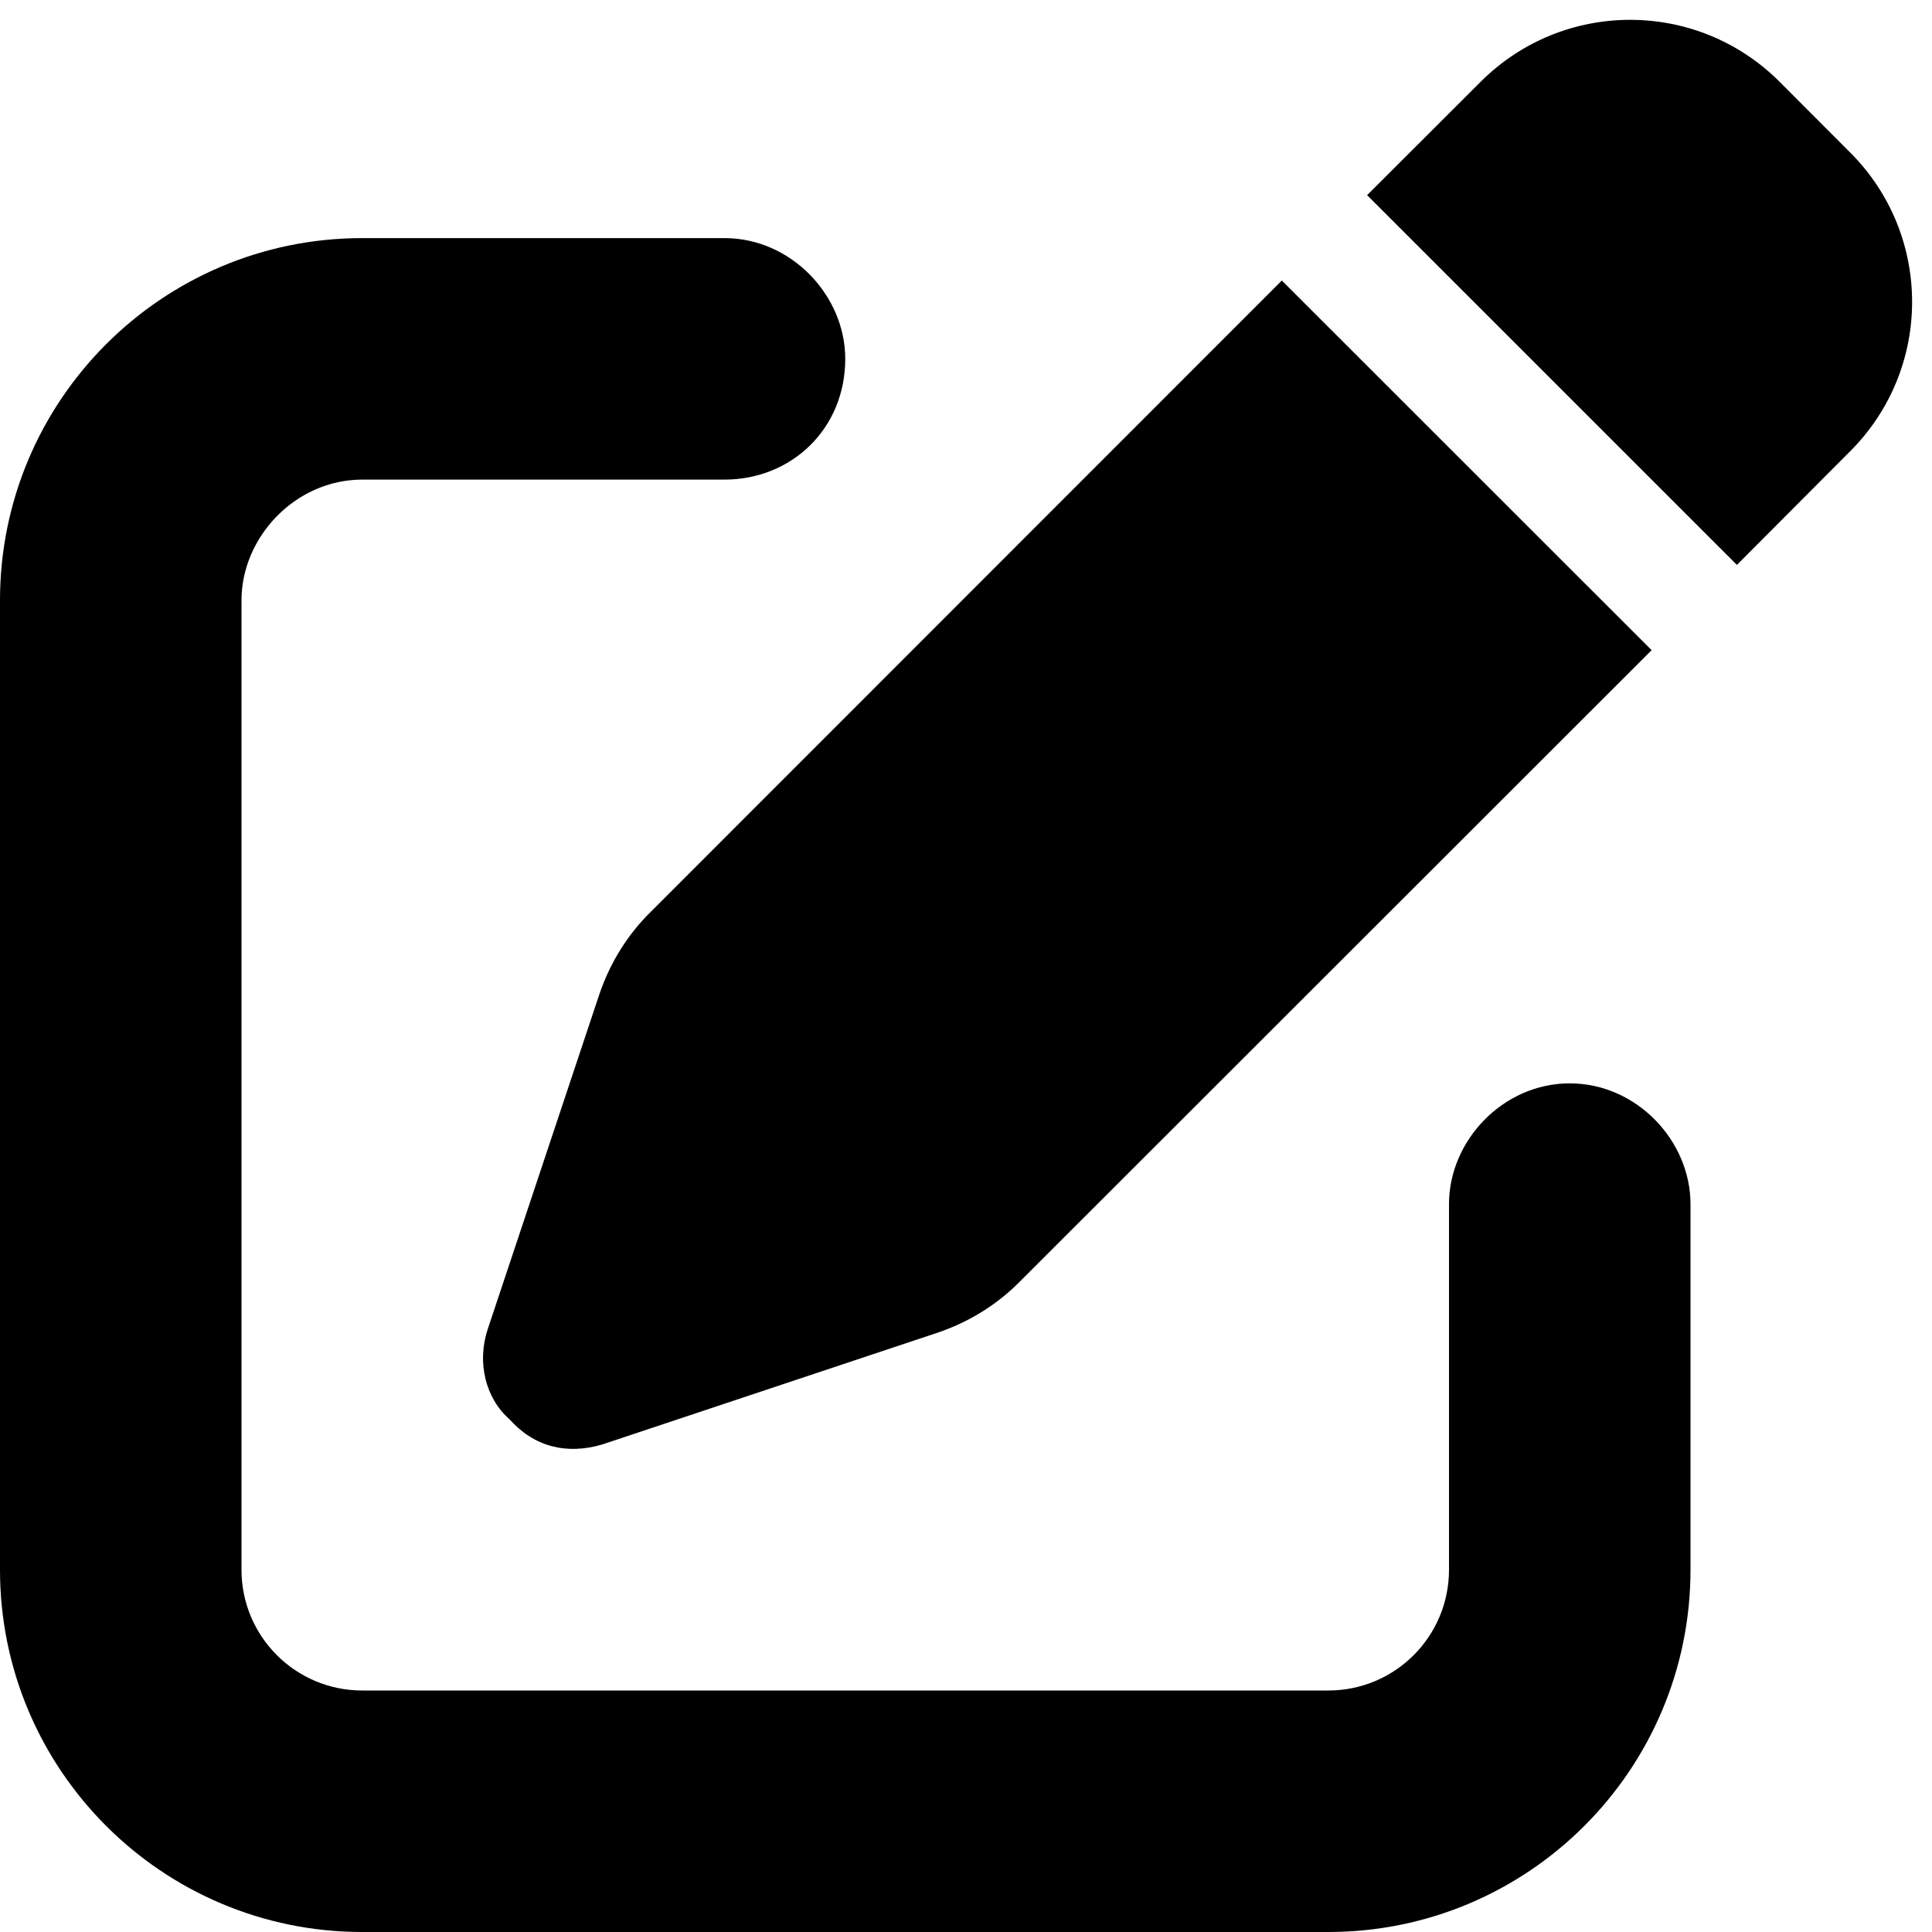
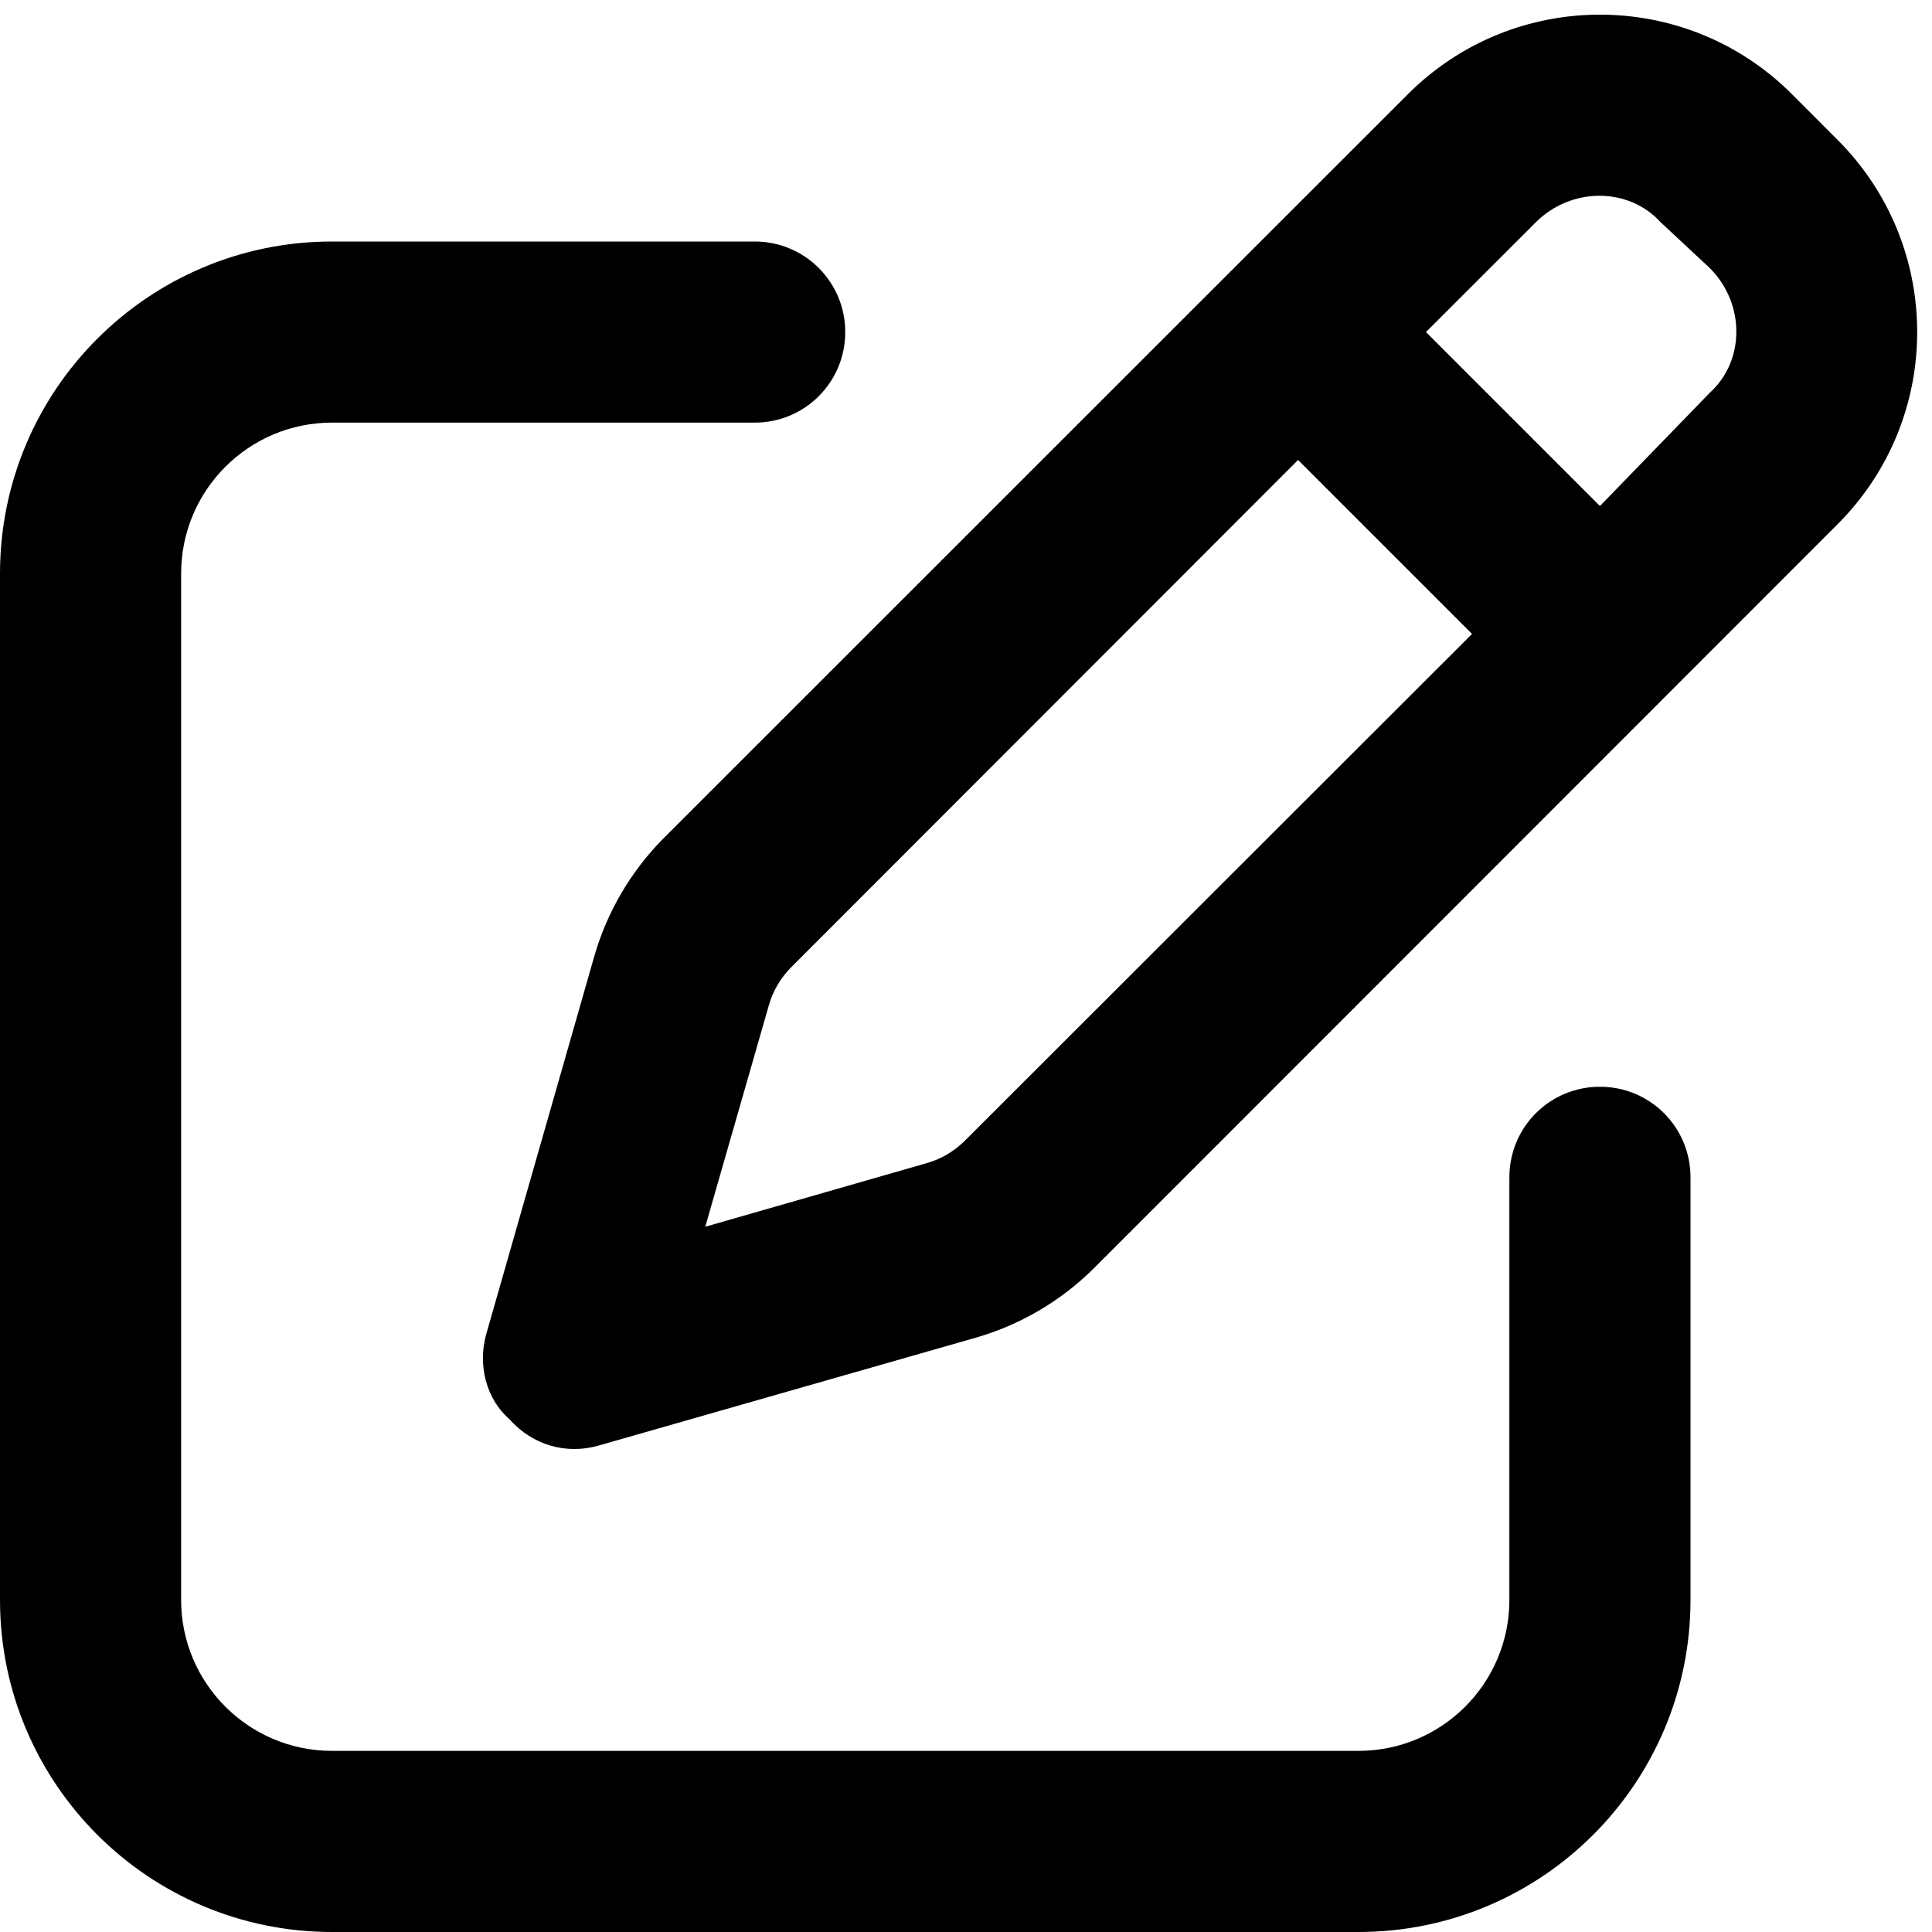
<svg xmlns="http://www.w3.org/2000/svg" viewBox="0 0 512 512">
-   <path d="M490.3 40.4C512.2 62.27 512.2 97.73 490.3 119.6L460.3 149.7L362.3 51.72L392.4 21.66C414.3-.213 449.7-.213 471.6 21.66L490.3 40.4zM172.4 241.7L339.7 74.34L437.7 172.3L270.3 339.6C264.2 345.8 256.7 350.4 248.4 353.2L159.6 382.8C150.1 385.6 141.5 383.4 135 376.1C128.6 370.5 126.4 361 129.2 352.4L158.8 263.6C161.6 255.3 166.2 247.8 172.4 241.7V241.7zM192 63.1C209.7 63.1 224 78.33 224 95.1C224 113.7 209.7 127.1 192 127.1H96C78.33 127.1 64 142.3 64 159.1V416C64 433.7 78.33 448 96 448H352C369.7 448 384 433.7 384 416V319.1C384 302.3 398.3 287.1 416 287.1C433.7 287.1 448 302.3 448 319.1V416C448 469 405 512 352 512H96C42.98 512 0 469 0 416V159.1C0 106.1 42.98 63.1 96 63.1H192z" />
+   <path d="M373.1 24.97C401.2-3.147 446.8-3.147 474.9 24.97L487 37.09C515.1 65.21 515.1 110.8 487 138.9L289.8 336.2C281.1 344.8 270.4 351.1 258.6 354.5L158.6 383.1C150.2 385.5 141.2 383.1 135 376.1C128.9 370.8 126.5 361.8 128.9 353.4L157.5 253.4C160.9 241.6 167.2 230.9 175.8 222.2L373.1 24.97zM440.1 58.91C431.6 49.54 416.4 49.54 407 58.91L377.9 88L424 134.1L453.1 104.1C462.5 95.6 462.5 80.4 453.1 71.03L440.1 58.91zM203.7 266.6L186.9 325.1L245.4 308.3C249.4 307.2 252.9 305.1 255.8 302.2L390.1 168L344 121.9L209.8 256.2C206.9 259.1 204.8 262.6 203.7 266.6zM200 64C213.3 64 224 74.75 224 88C224 101.3 213.3 112 200 112H88C65.91 112 48 129.9 48 152V424C48 446.1 65.91 464 88 464H360C382.1 464 400 446.1 400 424V312C400 298.7 410.7 288 424 288C437.3 288 448 298.7 448 312V424C448 472.6 408.6 512 360 512H88C39.4 512 0 472.6 0 424V152C0 103.4 39.4 64 88 64H200z" />
</svg>
